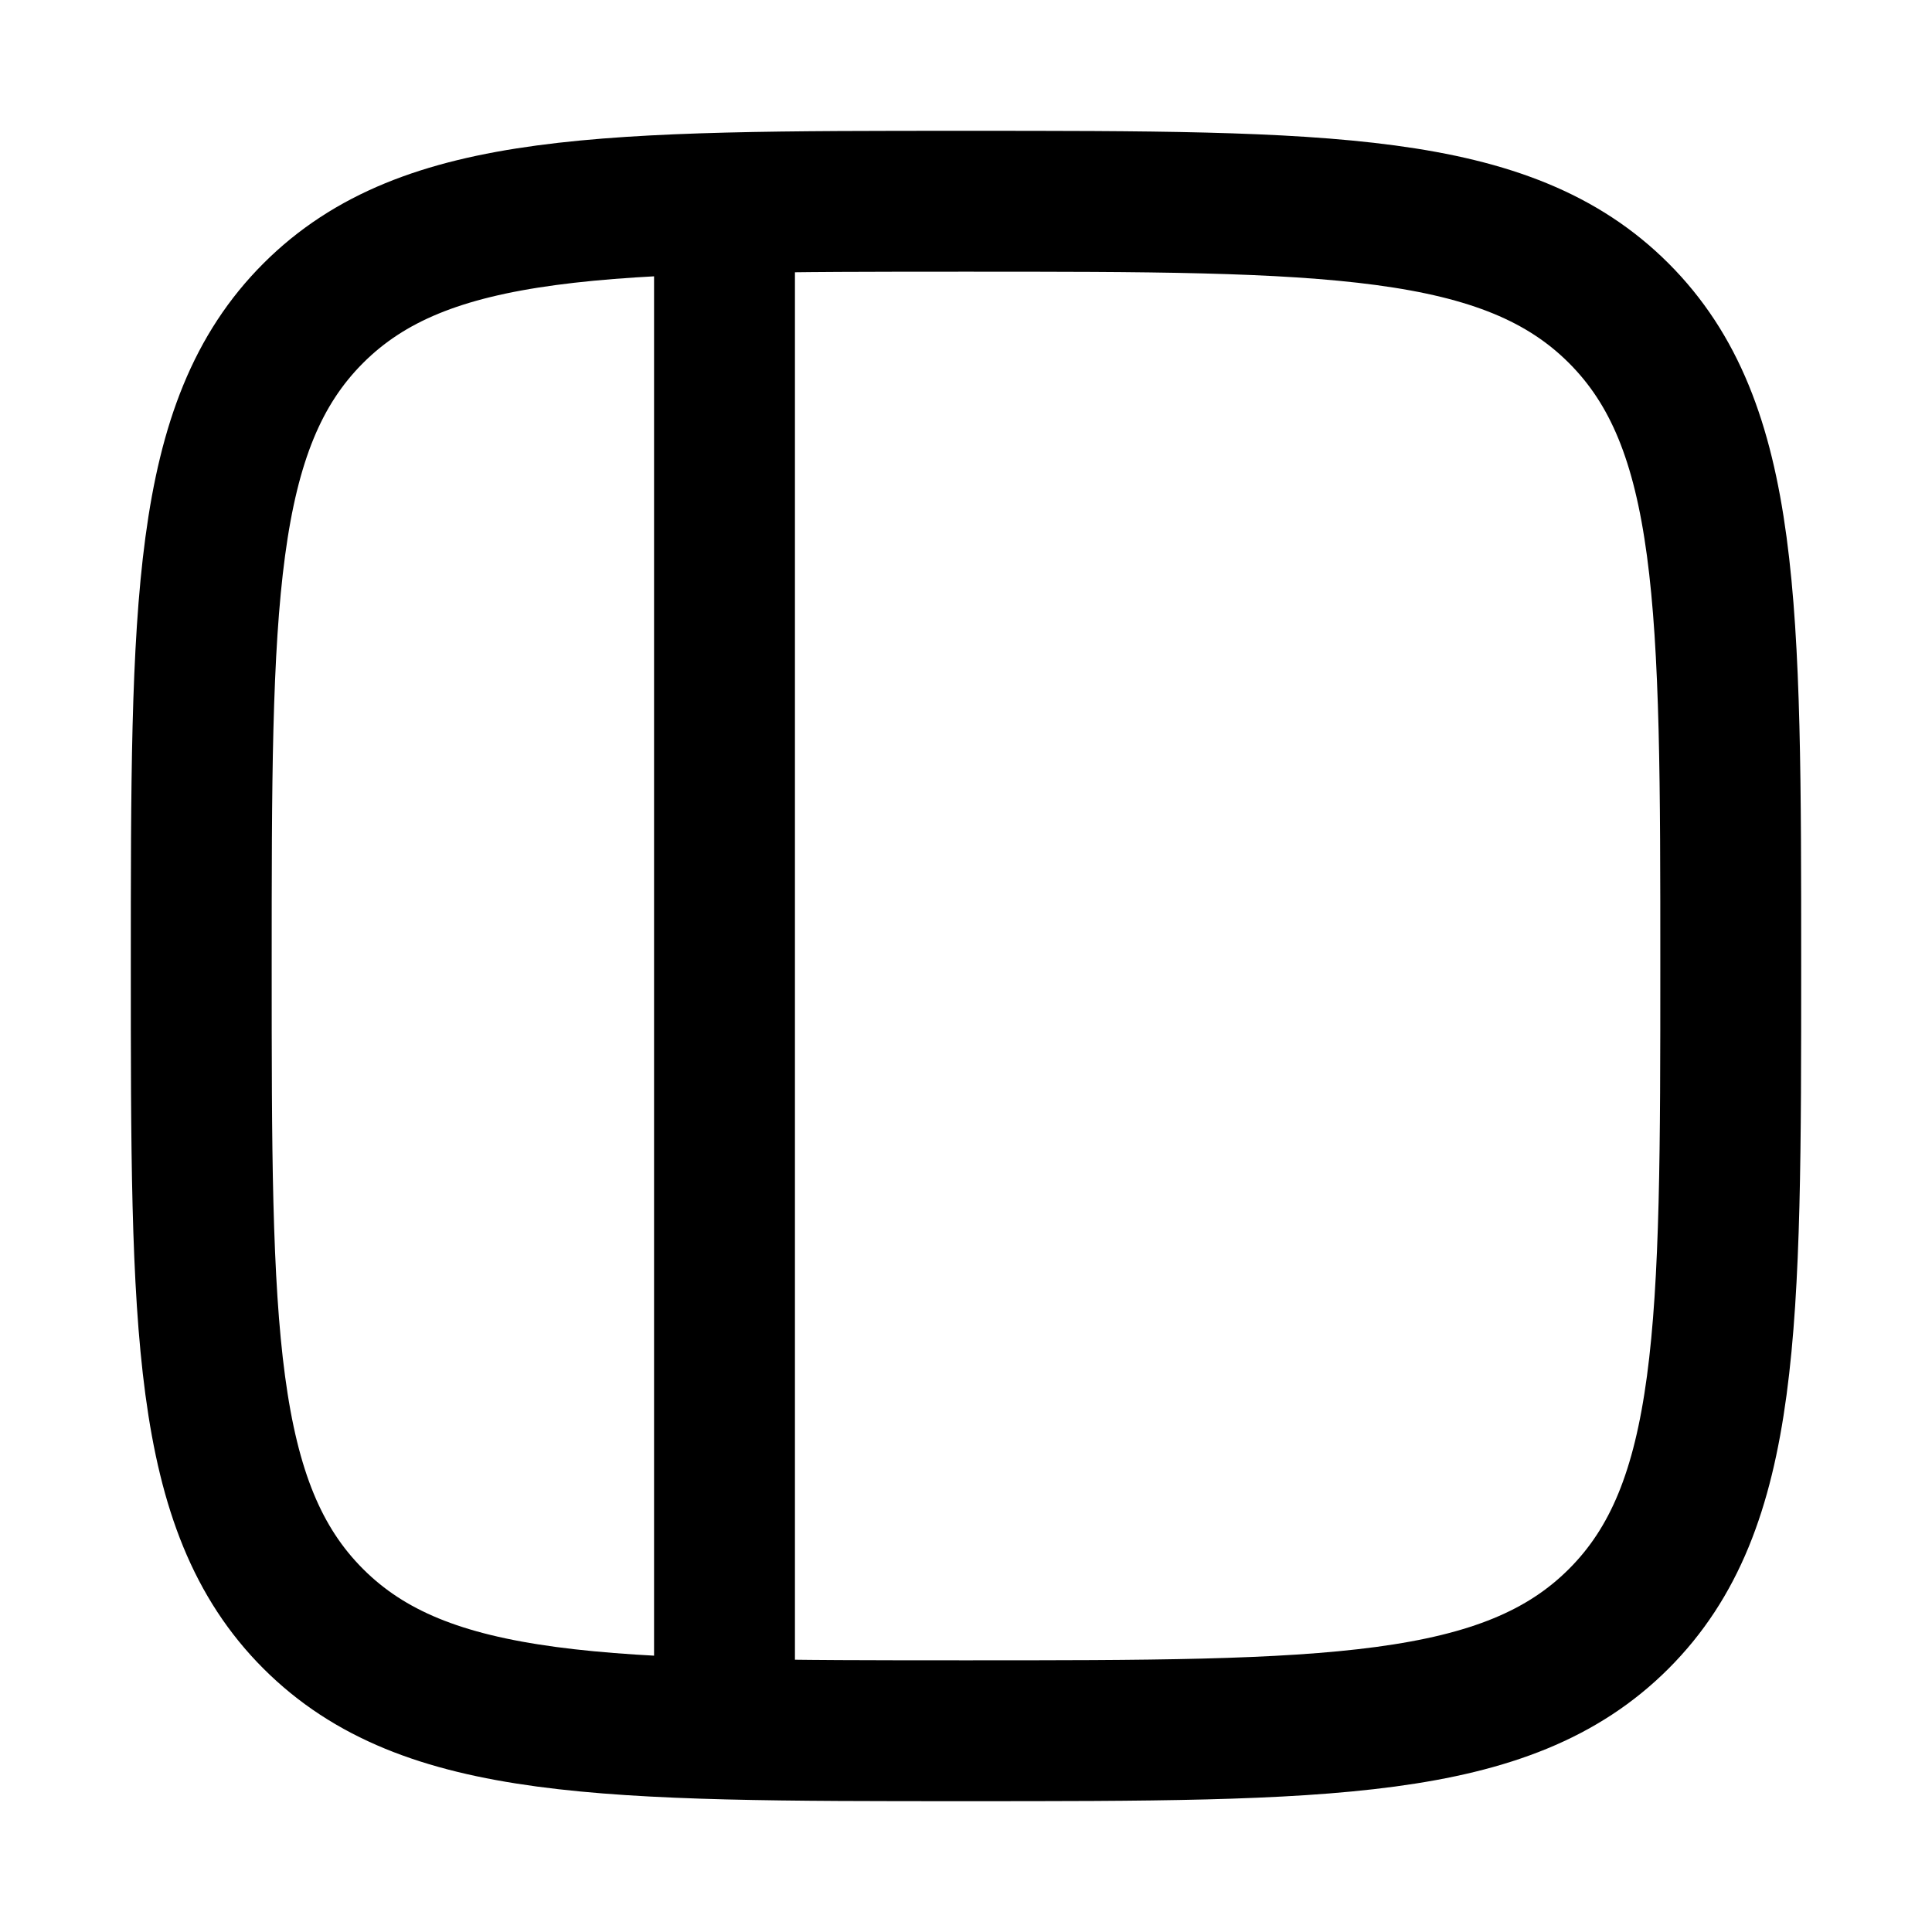
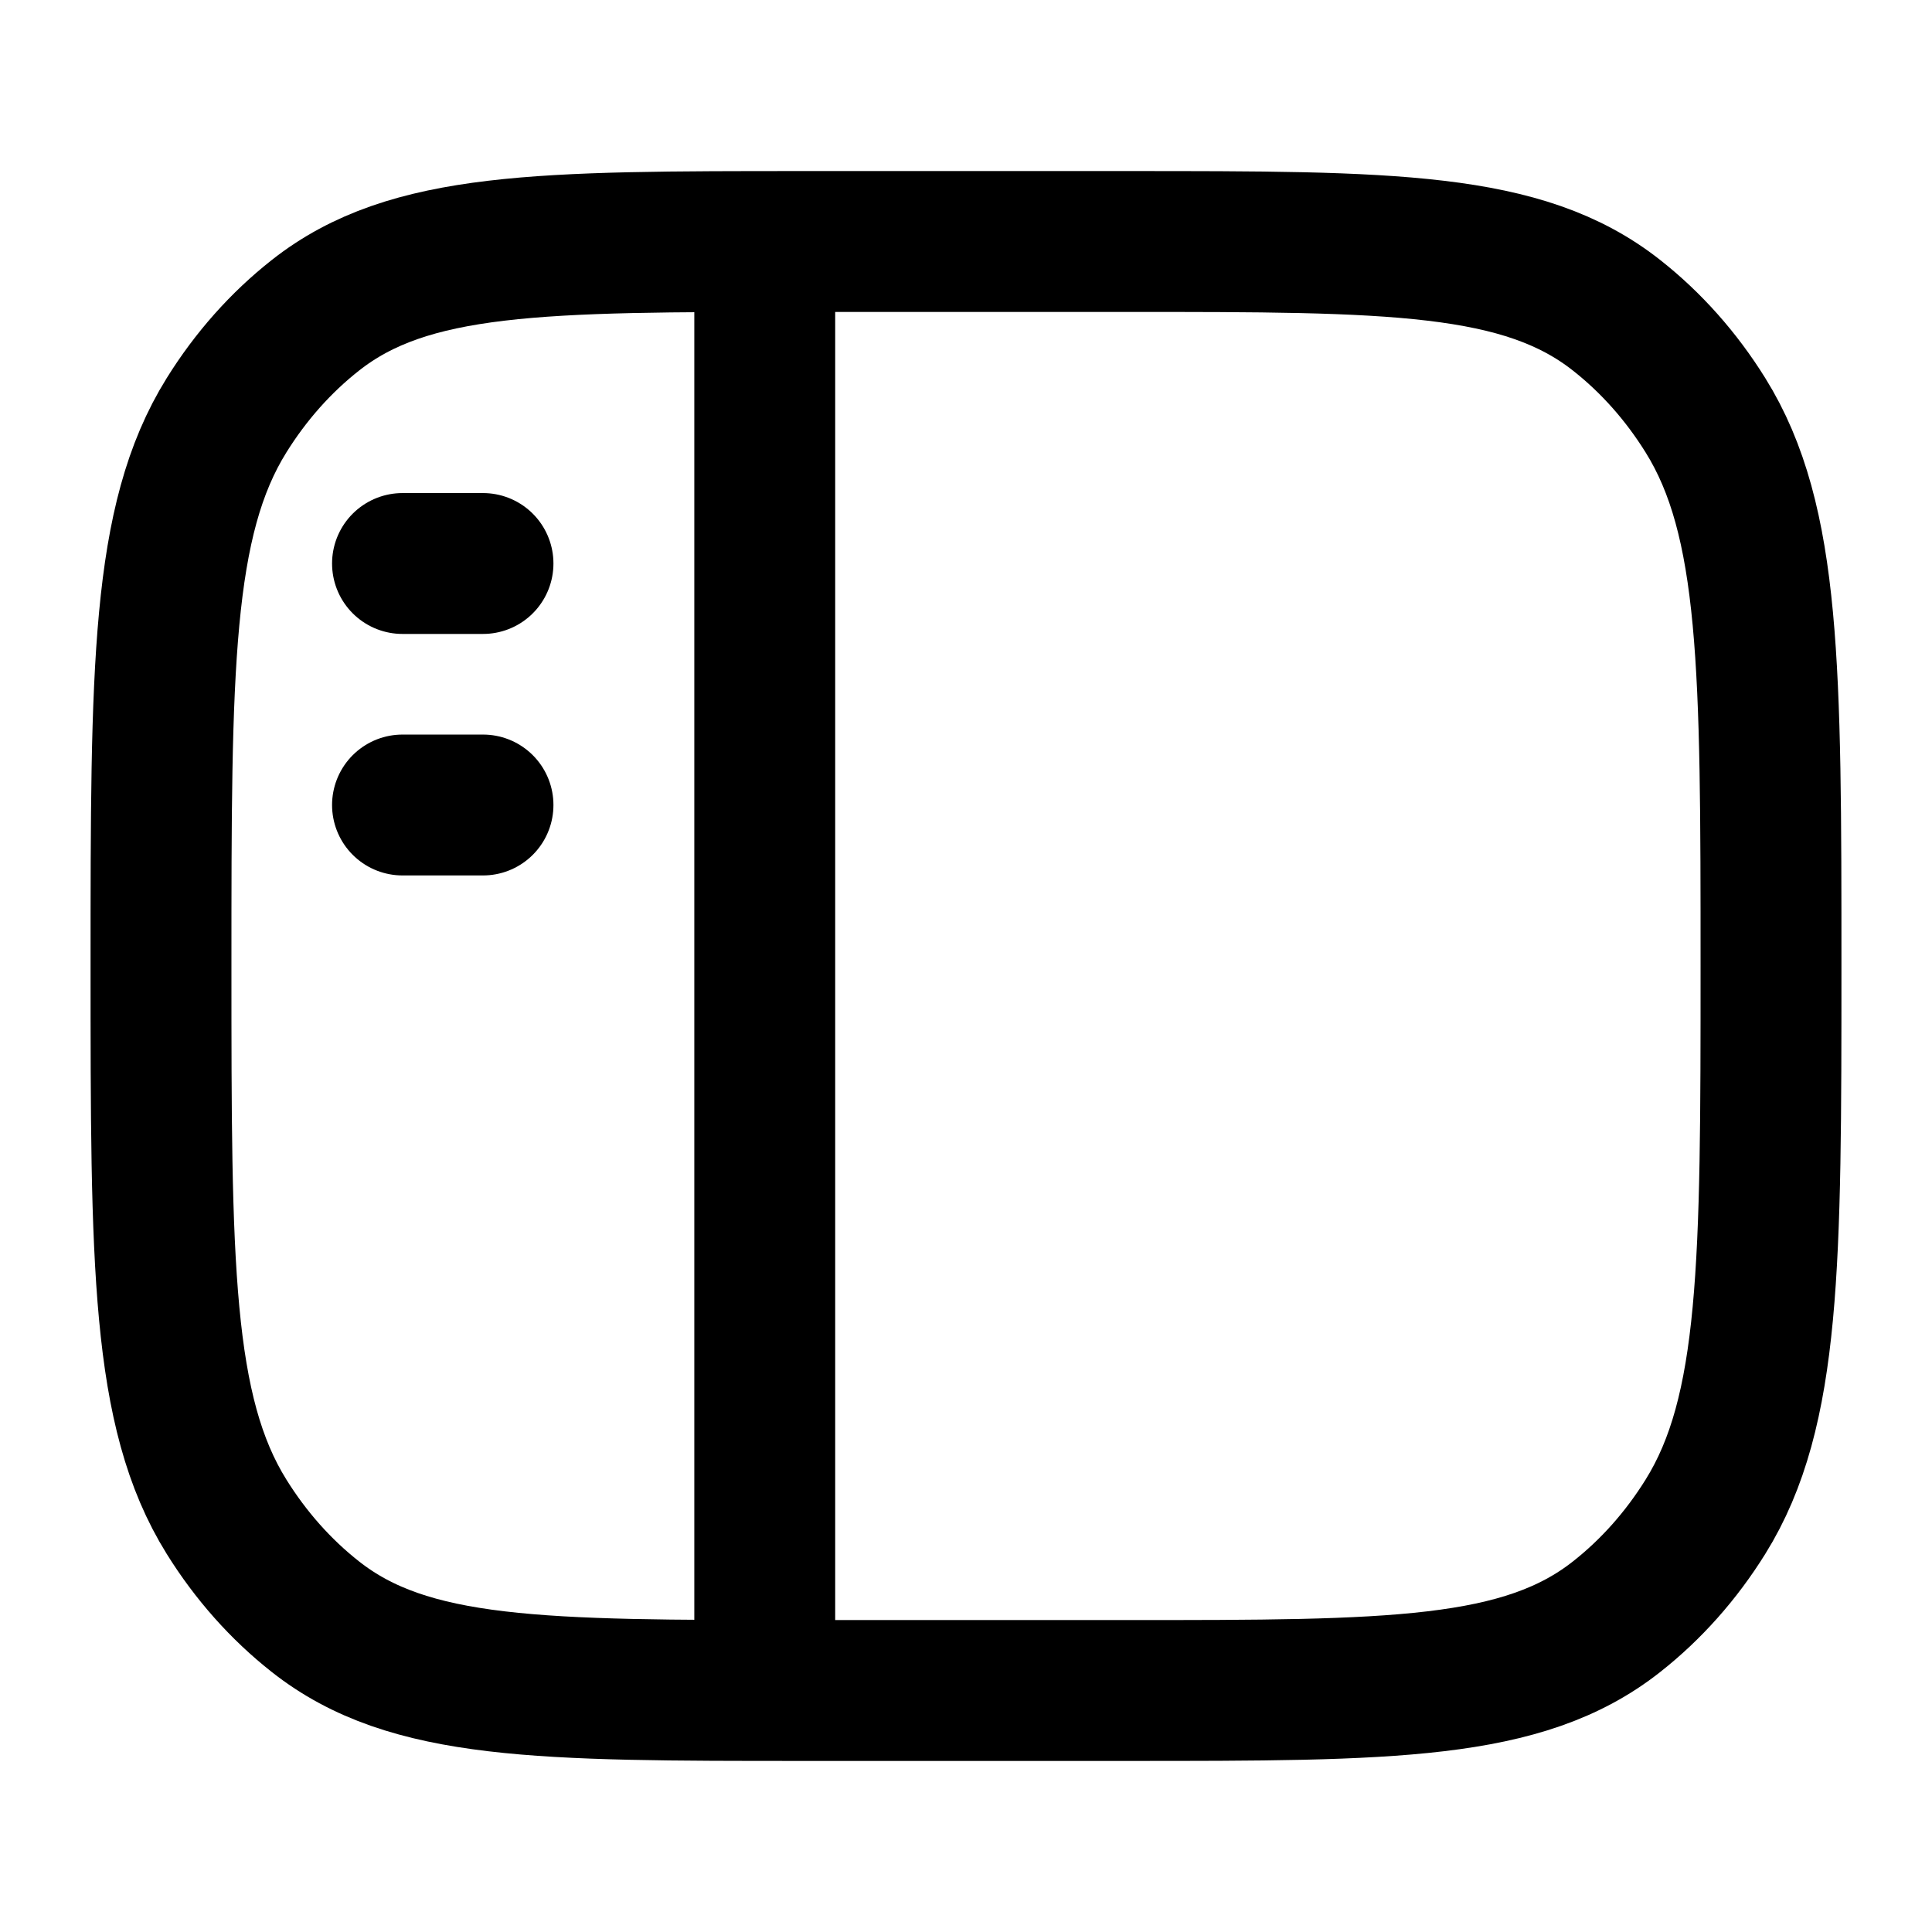
<svg xmlns="http://www.w3.org/2000/svg" width="24" height="24" viewBox="0 0 24 24" fill="none">
-   <path d="M20.109 20.109C18.718 21.5 16.478 21.5 12 21.5C7.522 21.5 5.282 21.5 3.891 20.109C2.5 18.718 2.5 16.478 2.5 12C2.5 7.522 2.5 5.282 3.891 3.891C5.282 2.5 7.522 2.5 12 2.5C16.478 2.5 18.718 2.5 20.109 3.891C21.5 5.282 21.5 7.522 21.5 12C21.5 16.478 21.5 18.718 20.109 20.109Z" stroke="currentColor" stroke-linecap="round" stroke-linejoin="round" stroke-width="1.75" />
-   <path d="M9 21.5L9 2.5" stroke="currentColor" stroke-width="1.75" />
+   <path d="M2 12C2 8.311 2 6.466 2.814 5.159C3.115 4.675 3.489 4.254 3.919 3.916C5.081 3 6.721 3 10 3H14C17.279 3 18.919 3 20.081 3.916C20.511 4.254 20.885 4.675 21.186 5.159C22 6.466 22 8.311 22 12C22 15.689 22 17.534 21.186 18.841C20.885 19.325 20.511 19.746 20.081 20.084C18.919 21 17.279 21 14 21H10C6.721 21 5.081 21 3.919 20.084C3.489 19.746 3.115 19.325 2.814 18.841C2 17.534 2 15.689 2 12Z" stroke="currentColor" stroke-width="1.75" />
+   <path d="M9.5 3L9.5 21" stroke="currentColor" stroke-linejoin="round" stroke-width="1.75" />
+   <path d="M5 7H6M5 10H6" stroke="currentColor" stroke-linecap="round" stroke-linejoin="round" stroke-width="1.75" />
</svg>
